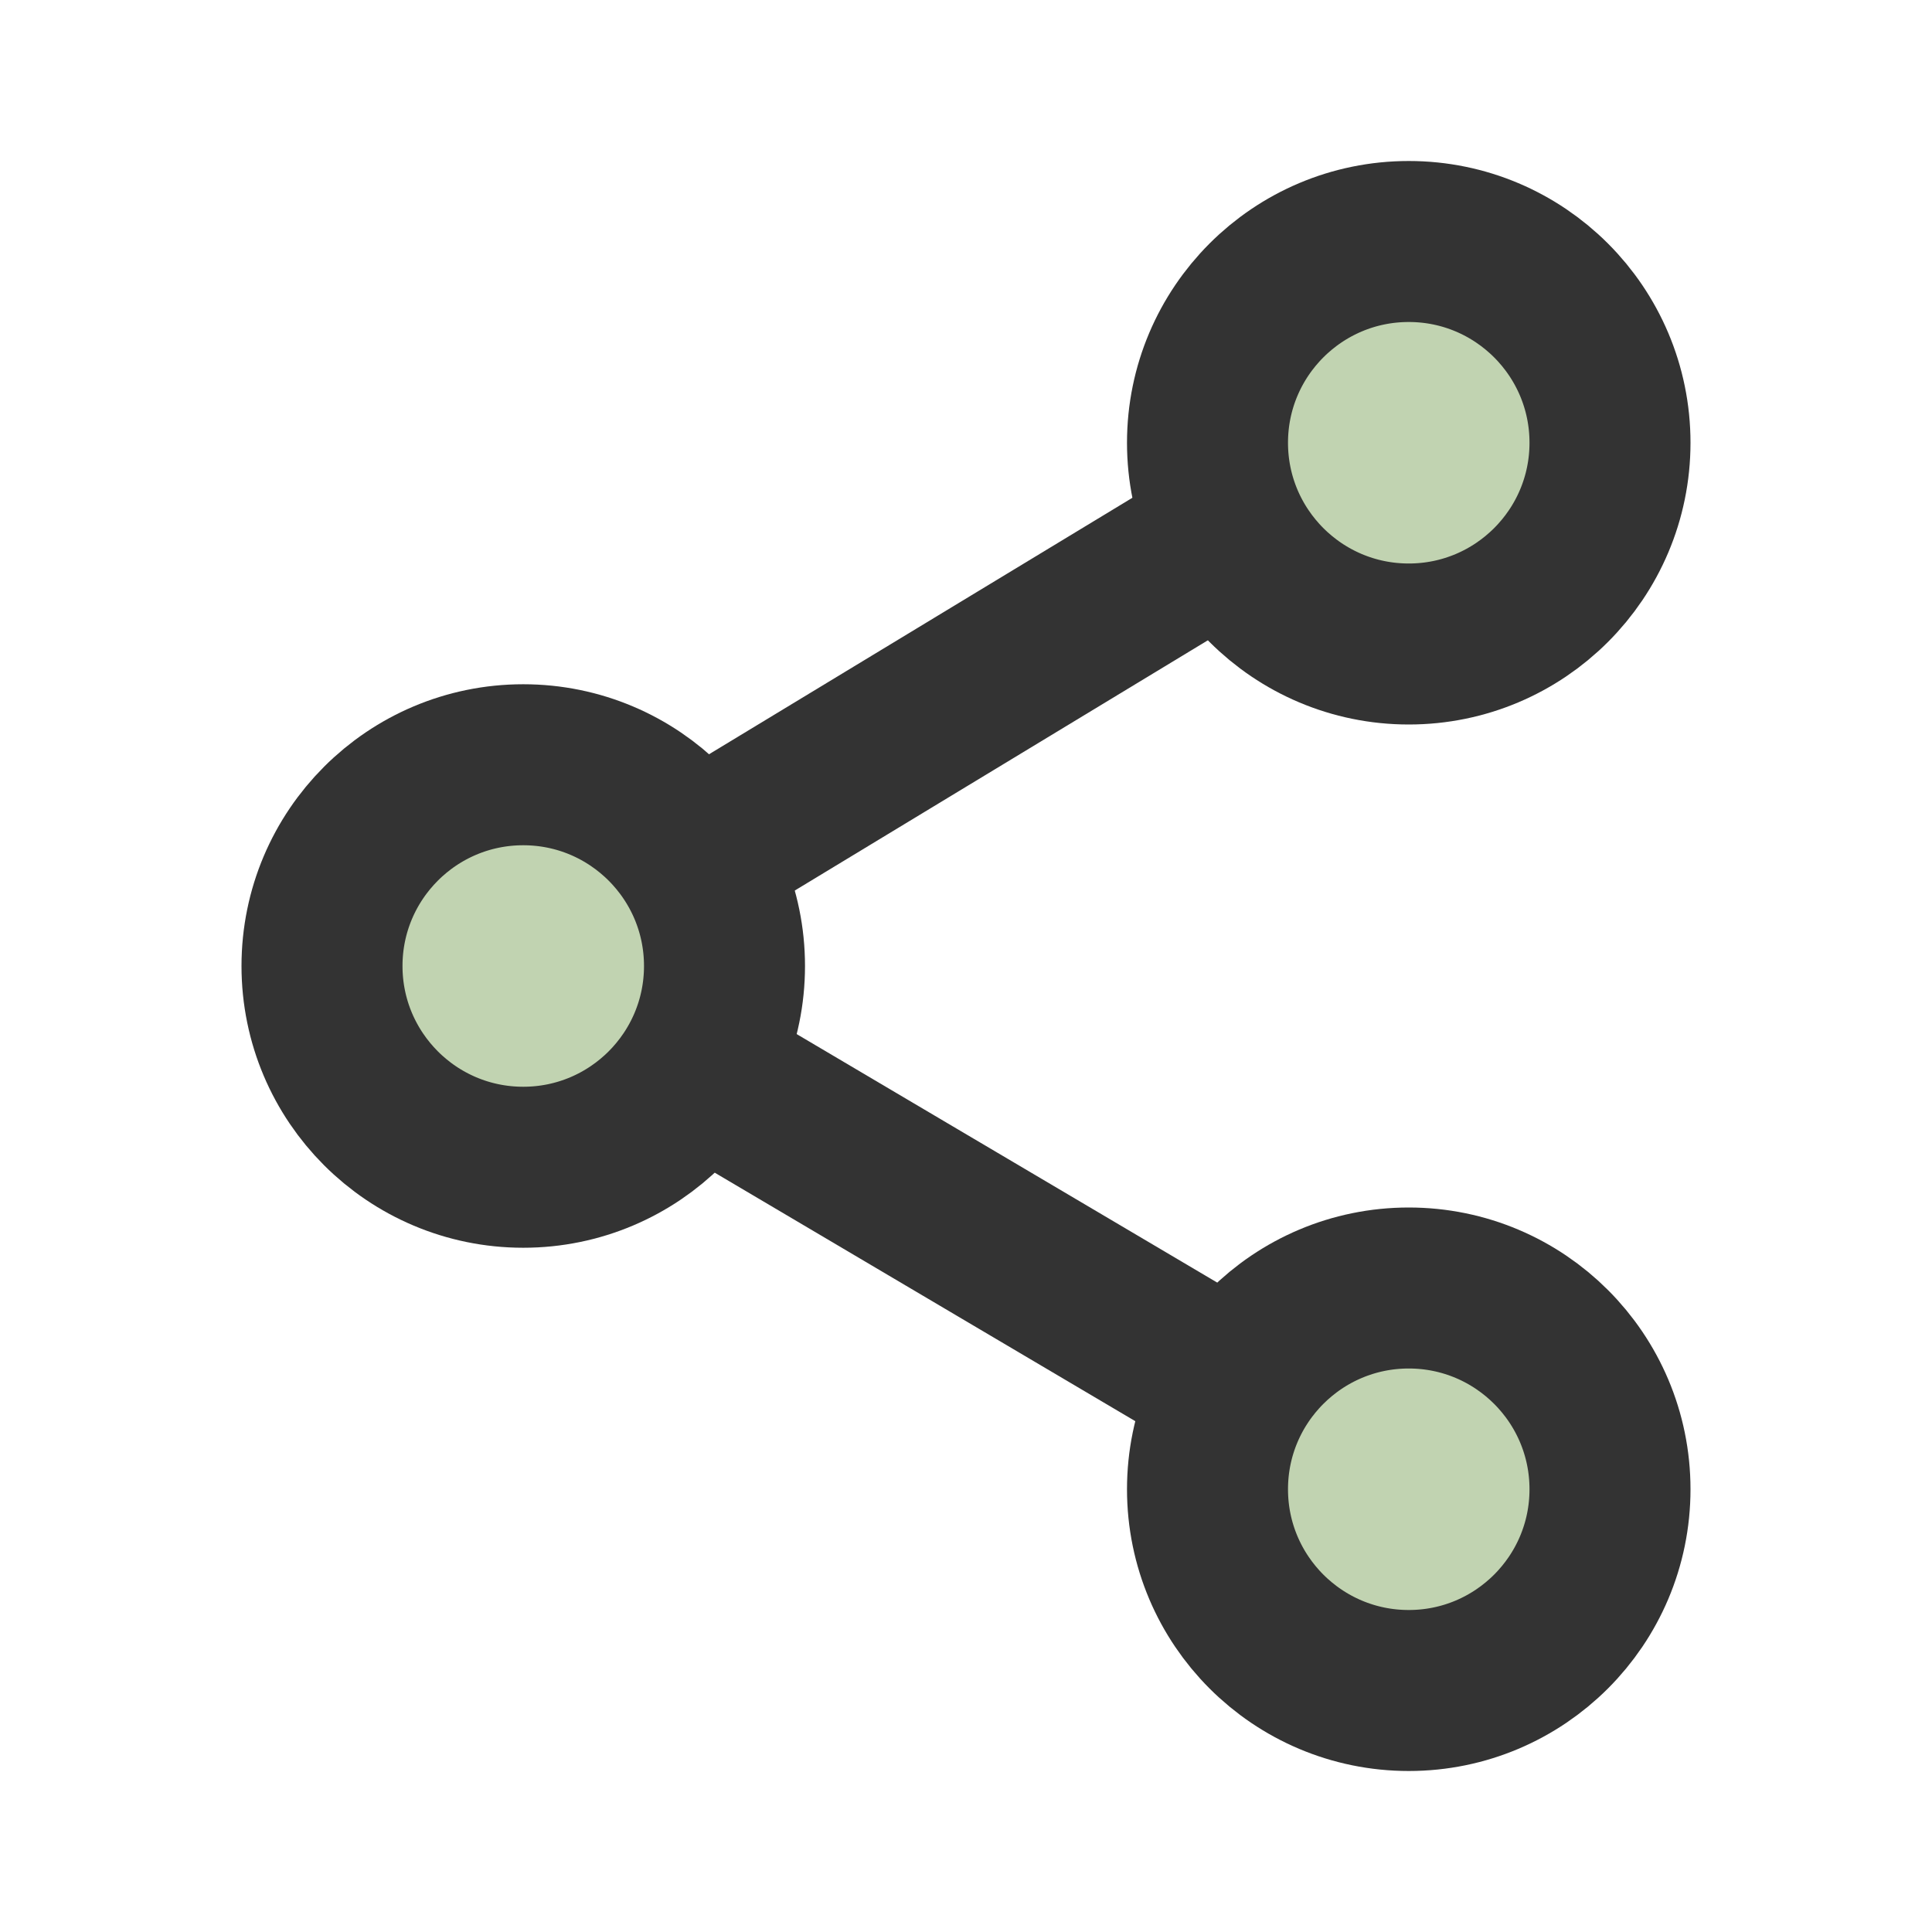
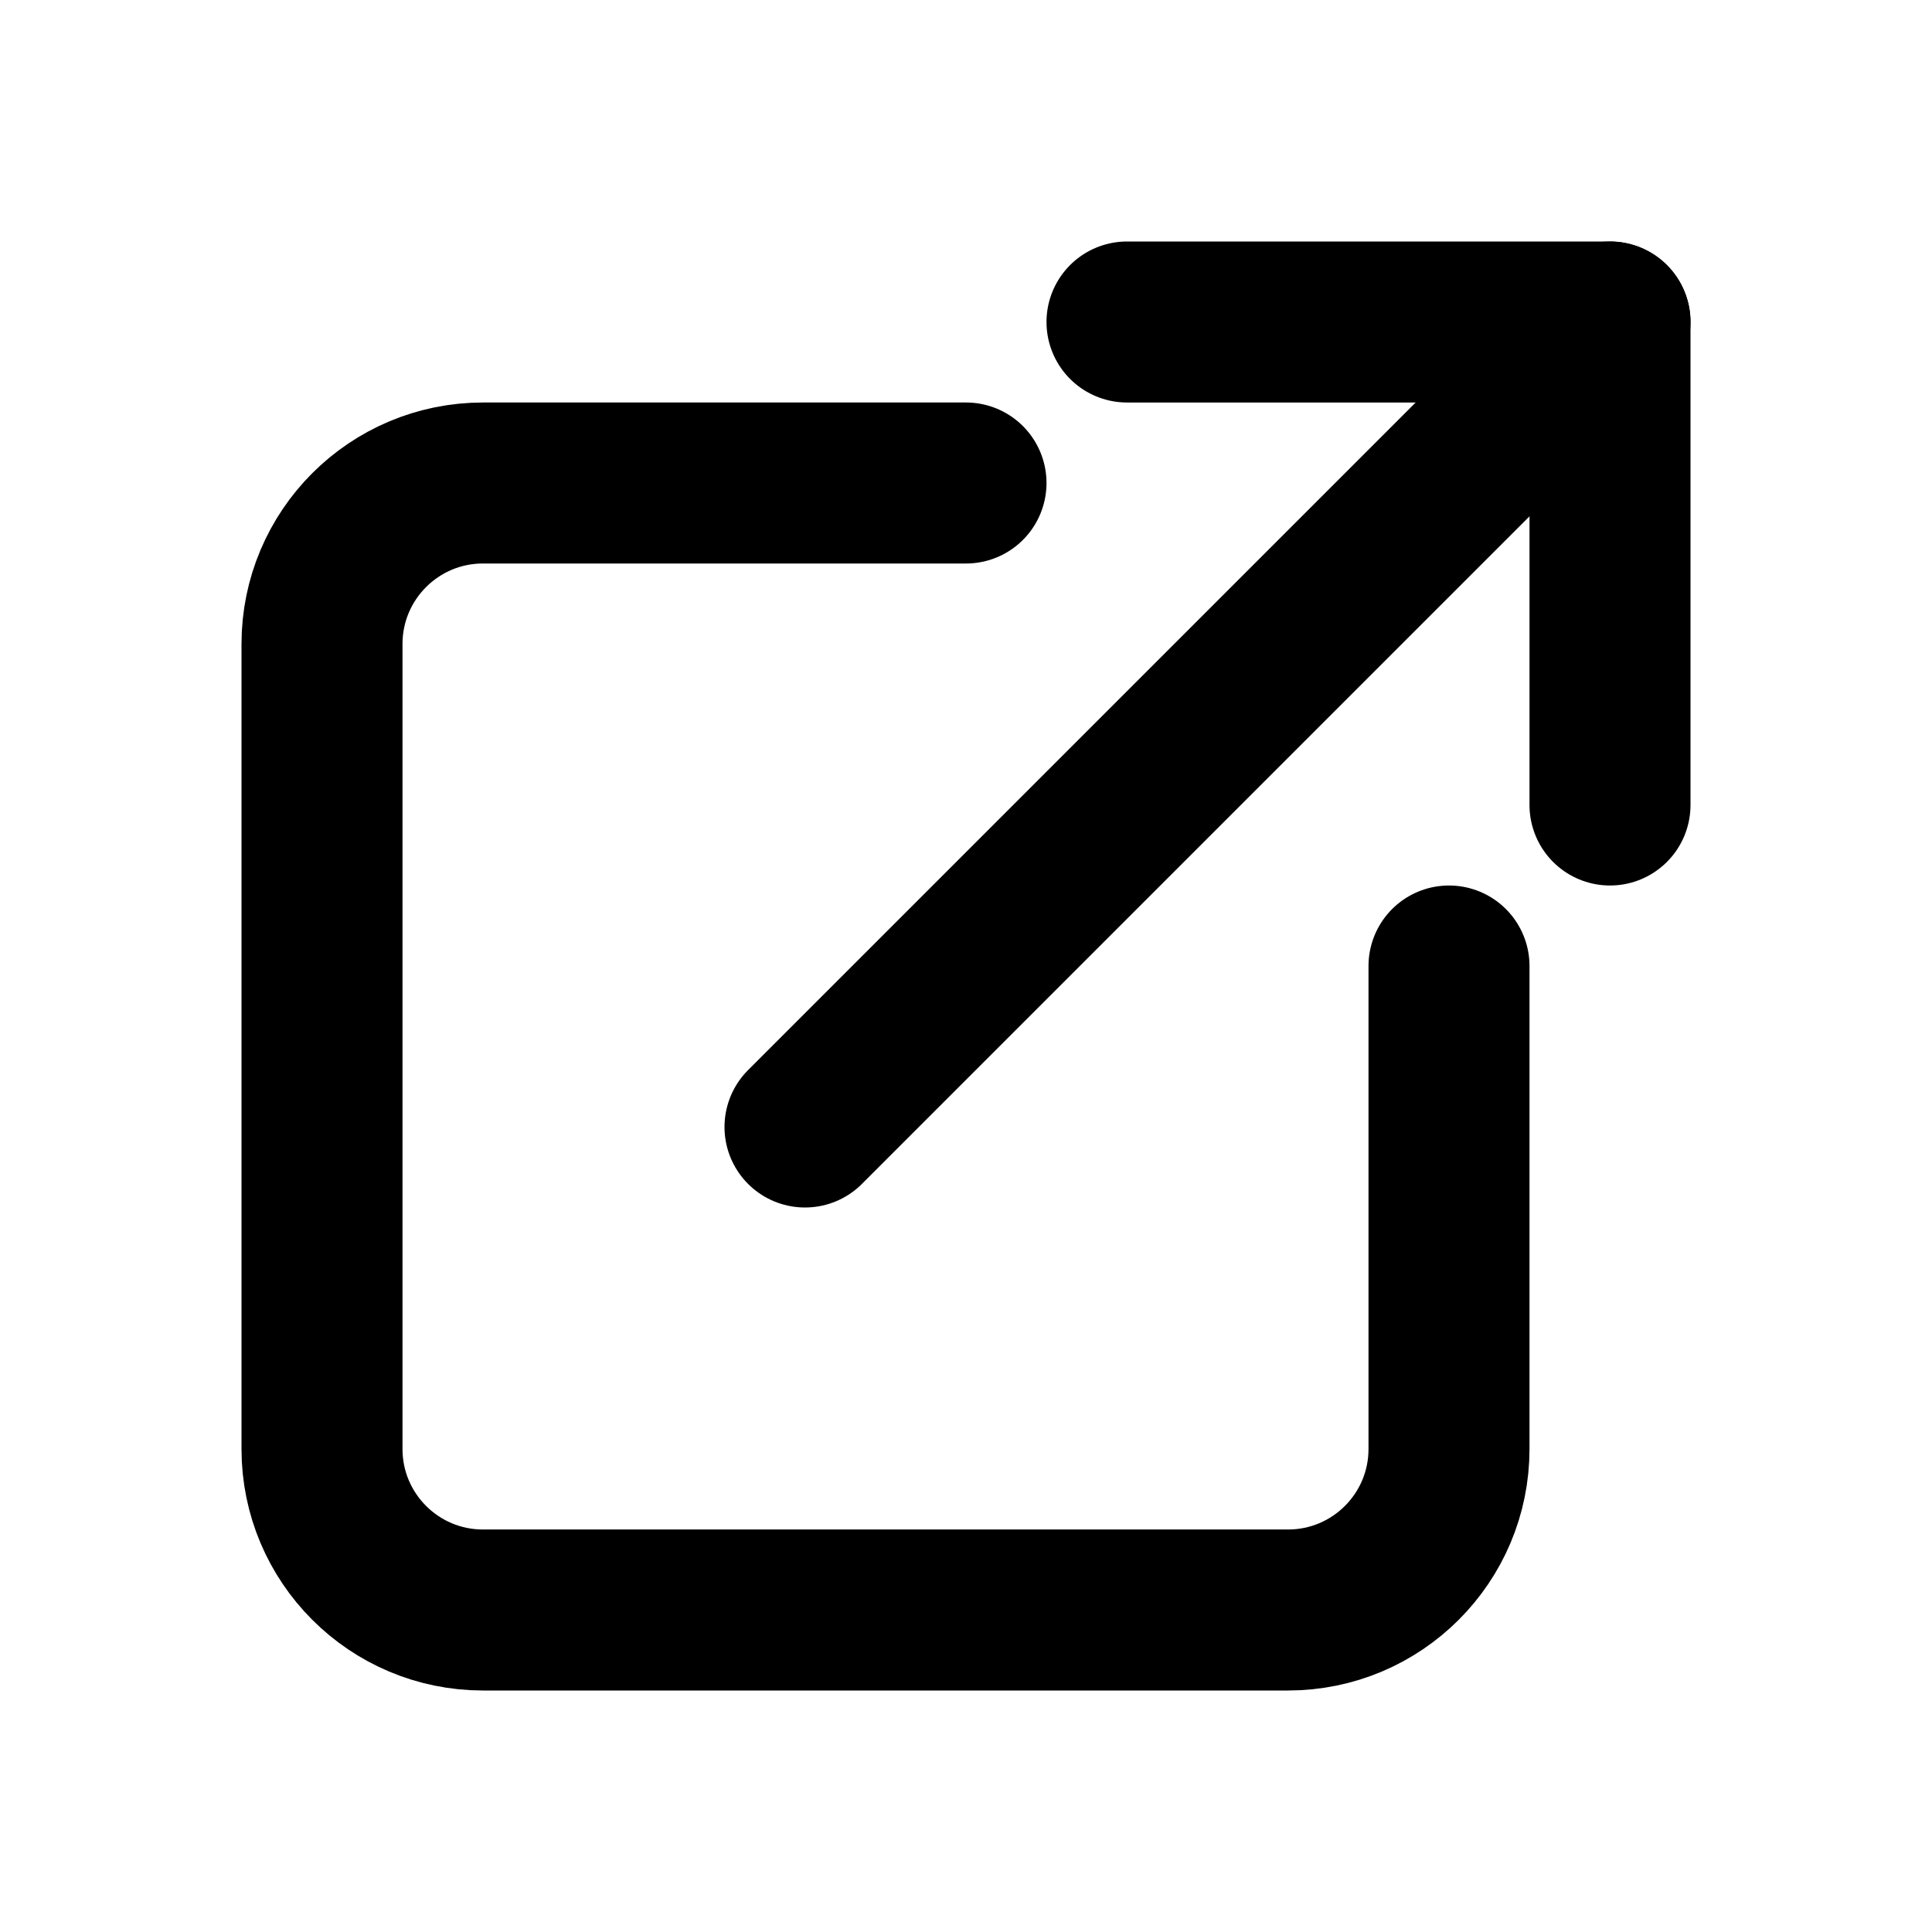
- <svg xmlns="http://www.w3.org/2000/svg" width="24" height="24" viewBox="0 0 48 48" fill="none">
-   <path d="M35 16C37.761 16 40 13.761 40 11C40 8.239 37.761 6 35 6C32.239 6 30 8.239 30 11C30 13.761 32.239 16 35 16Z" fill="#c1d3b1" stroke="#333" stroke-width="4" stroke-linejoin="round" />
-   <path d="M13 29C15.761 29 18 26.761 18 24C18 21.239 15.761 19 13 19C10.239 19 8 21.239 8 24C8 26.761 10.239 29 13 29Z" fill="#c1d3b1" stroke="#333" stroke-width="4" stroke-linejoin="round" />
-   <path d="M30 13.575L17.339 21.245" stroke="#333" stroke-width="4" stroke-linecap="round" stroke-linejoin="round" />
-   <path d="M17.338 26.564L30.679 34.447" stroke="#333" stroke-width="4" stroke-linecap="round" stroke-linejoin="round" />
-   <path d="M35 32C37.761 32 40 34.239 40 37C40 39.761 37.761 42 35 42C32.239 42 30 39.761 30 37C30 34.239 32.239 32 35 32Z" fill="#c1d3b1" stroke="#333" stroke-width="4" stroke-linejoin="round" />
+ <svg xmlns="http://www.w3.org/2000/svg" width="24" height="24" viewBox="0 0 24 24" fill="none" stroke="#000000" stroke-width="2" stroke-linecap="round" stroke-linejoin="round">
+   <path d="M14 4h6v6" />
+   <path d="M10 14L20 4" />
+   <path d="M18 12v6a2 2 0 01-2 2H6a2 2 0 01-2-2V8a2 2 0 012-2h6" />
</svg>
